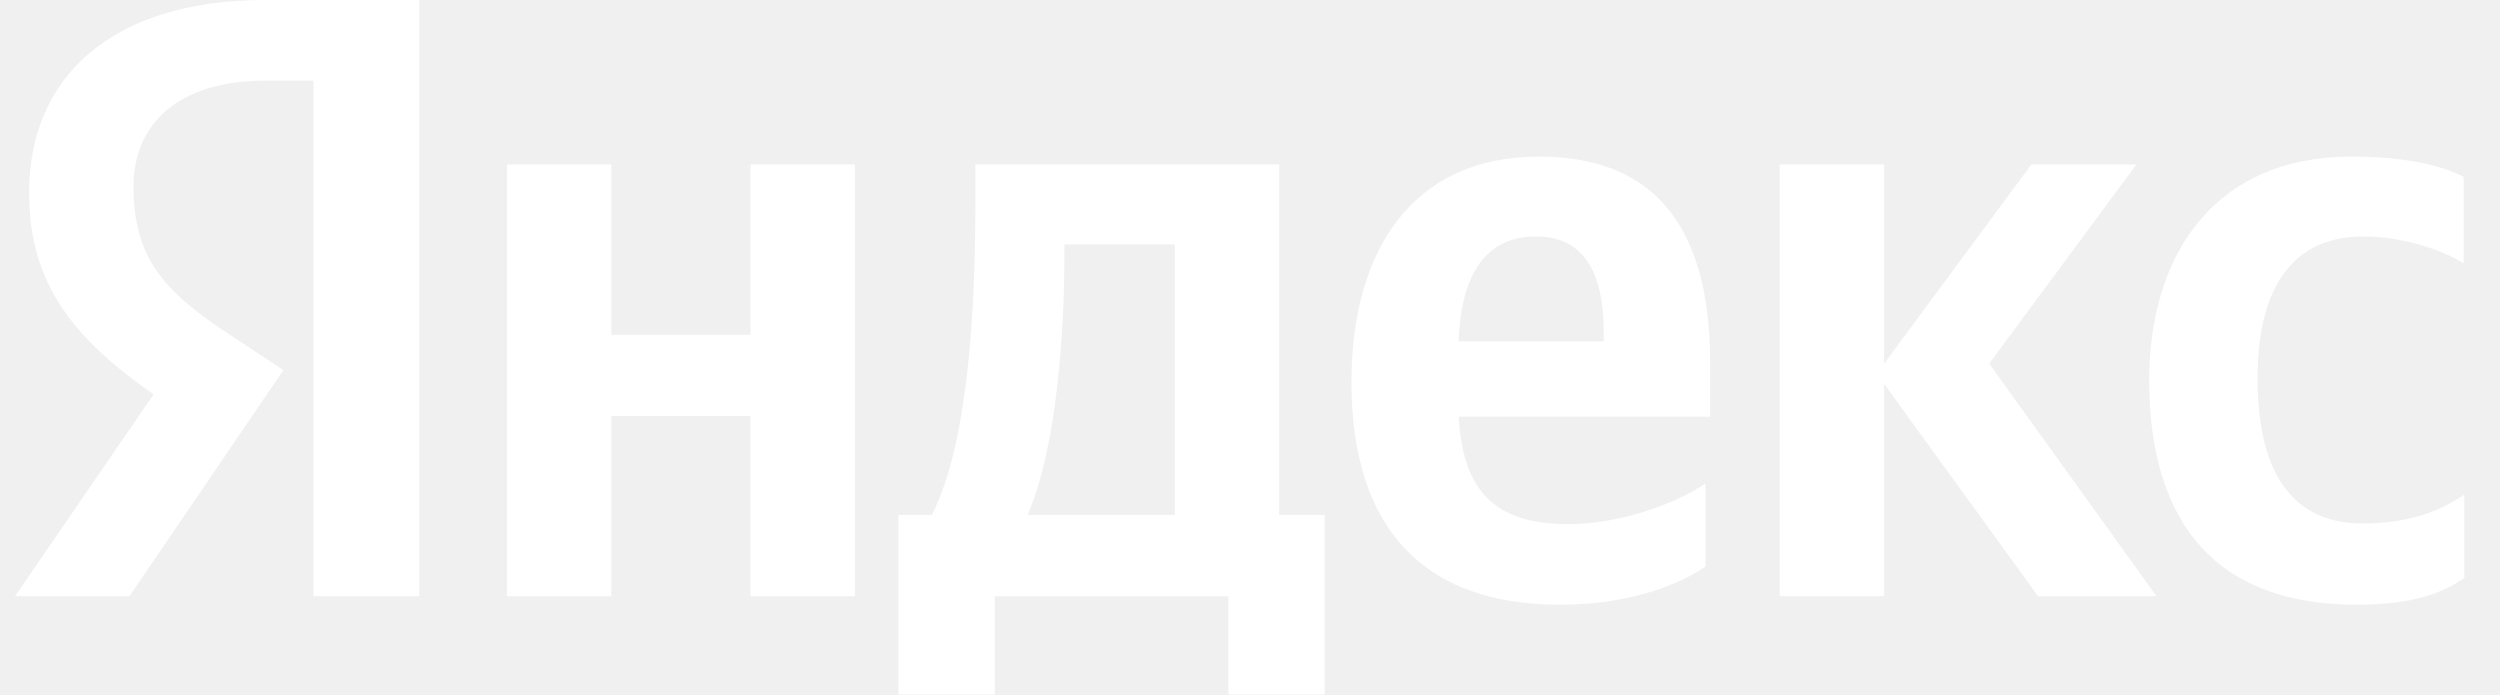
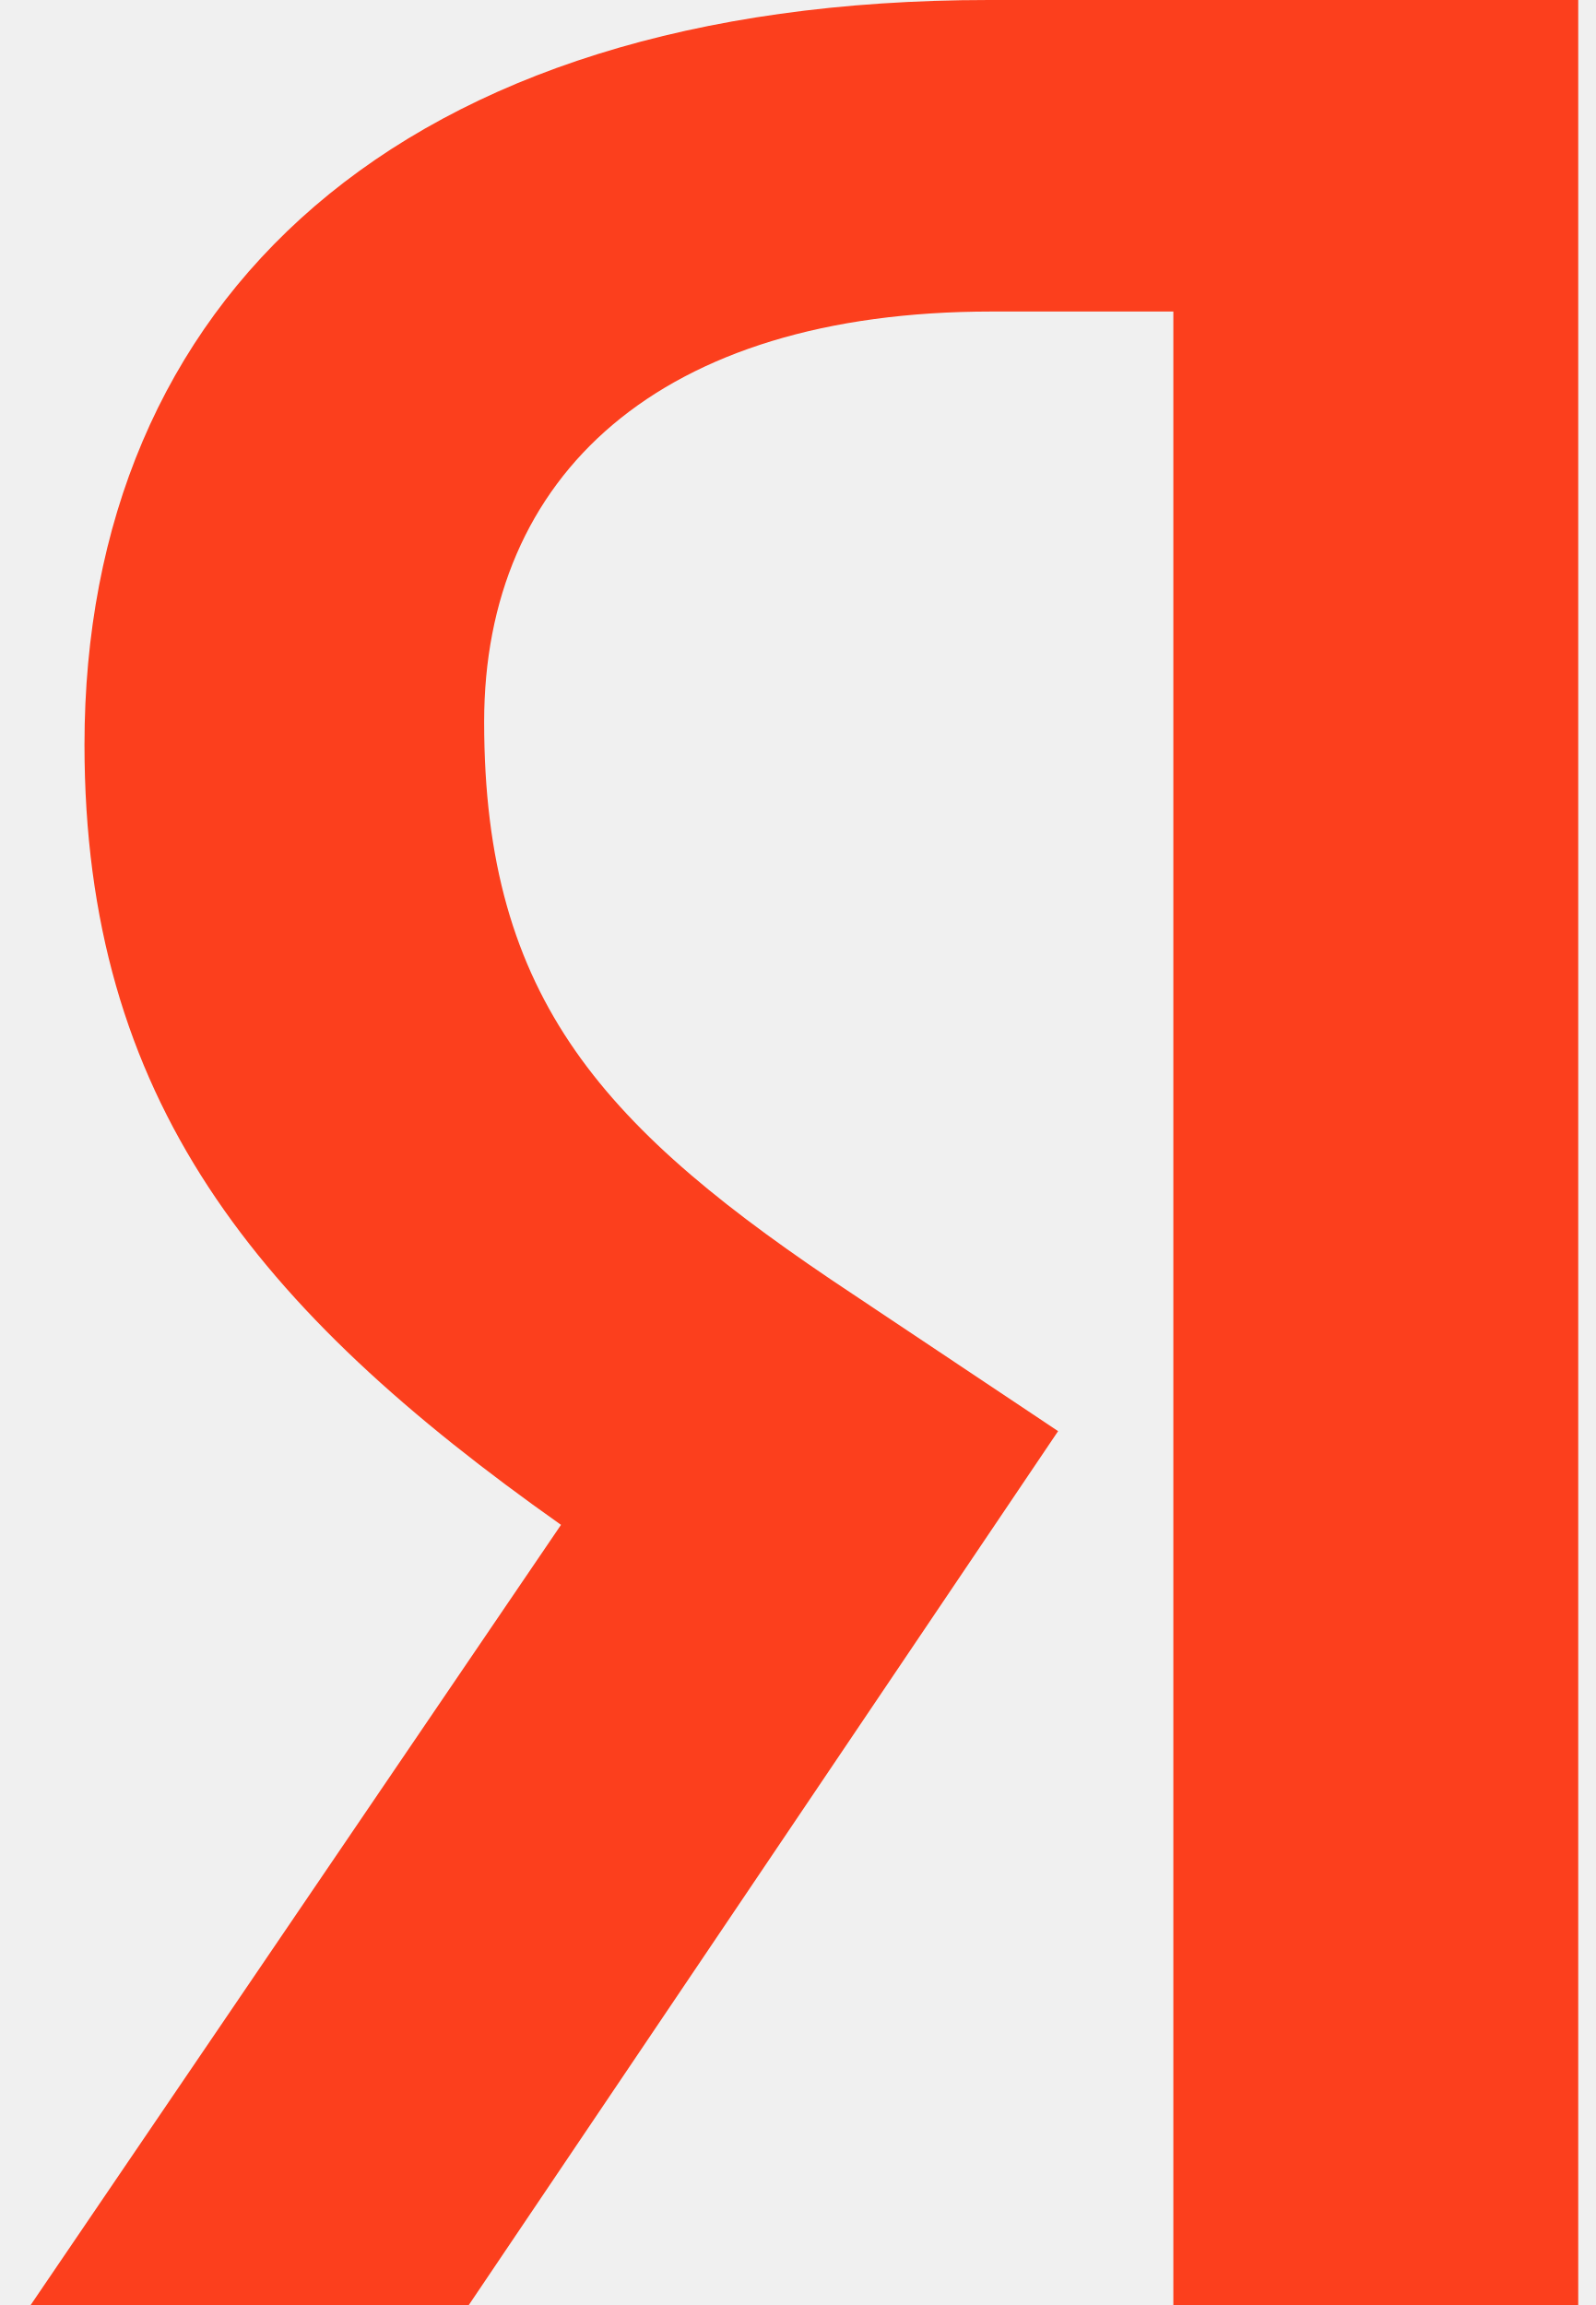
- <svg xmlns="http://www.w3.org/2000/svg" width="72" height="20" viewBox="0 0 72 20" fill="none">
-   <g clip-path="url(#clip0_3071_969)">
-     <path d="M67.87 17.415C69.258 17.415 70.241 17.17 70.973 16.642V14.245C70.221 14.755 69.316 15.076 68.043 15.076C65.904 15.076 65.018 13.453 65.018 10.887C65.018 8.189 66.097 6.811 68.063 6.811C69.219 6.811 70.356 7.208 70.954 7.585V5.094C70.318 4.755 69.219 4.51 67.716 4.51C63.88 4.51 61.895 7.208 61.895 10.981C61.915 15.113 63.861 17.415 67.87 17.415ZM49.117 16.321V13.925C48.192 14.547 46.612 15.094 45.166 15.094C42.969 15.094 42.141 14.076 42.006 12H49.252V10.453C49.252 6.132 47.306 4.51 44.319 4.51C40.657 4.51 38.922 7.245 38.922 11C38.922 15.321 41.1 17.415 44.916 17.415C46.824 17.415 48.231 16.906 49.117 16.321ZM21.615 4.736V9.642H17.606V4.736H14.6V17.17H17.606V11.981H21.615V17.17H24.622V4.736H21.615ZM38.17 14.83H36.841V4.736H28.091V5.793C28.091 8.83 27.898 12.755 26.838 14.83H25.874V20H28.65V17.17H35.376V20H38.151V14.83H38.17ZM58.696 17.17H62.107L57.289 10.472L61.529 4.736H58.503L54.263 10.472V4.736H51.257V17.17H54.263V11.057L58.696 17.17ZM44.241 6.811C45.725 6.811 46.188 8.019 46.188 9.585V9.83H42.006C42.083 7.849 42.815 6.811 44.241 6.811ZM33.834 14.83H29.594C30.423 12.962 30.654 9.566 30.654 7.415V7.038H33.834V14.83Z" fill="white" />
-     <path d="M12.094 17.17H9.029V2.321H7.661C5.155 2.321 3.845 3.547 3.845 5.377C3.845 7.453 4.751 8.415 6.62 9.642L8.162 10.66L3.729 17.17H0.434L4.423 11.358C2.13 9.755 0.838 8.189 0.838 5.547C0.838 2.245 3.19 0 7.642 0H12.075V17.17H12.094Z" fill="white" />
-   </g>
-   <defs>
-     <clipPath id="clip0_3071_969">
-       <rect width="70.732" height="20" fill="white" transform="translate(0.433594)" />
-     </clipPath>
-   </defs>
+ <svg xmlns="http://www.w3.org/2000/svg" width="18" height="26" viewBox="0 0 18 26" fill="none">
+   <path d="M17.831 26H13.235V3.514H11.184C7.426 3.514 5.461 5.371 5.461 8.143C5.461 11.286 6.819 12.743 9.623 14.6L11.935 16.143L5.288 26H0.346L6.328 17.2C2.889 14.771 0.953 12.4 0.953 8.4C0.953 3.4 4.479 0 11.155 0H17.802V26H17.831Z" fill="#FC3F1D" />
</svg>
